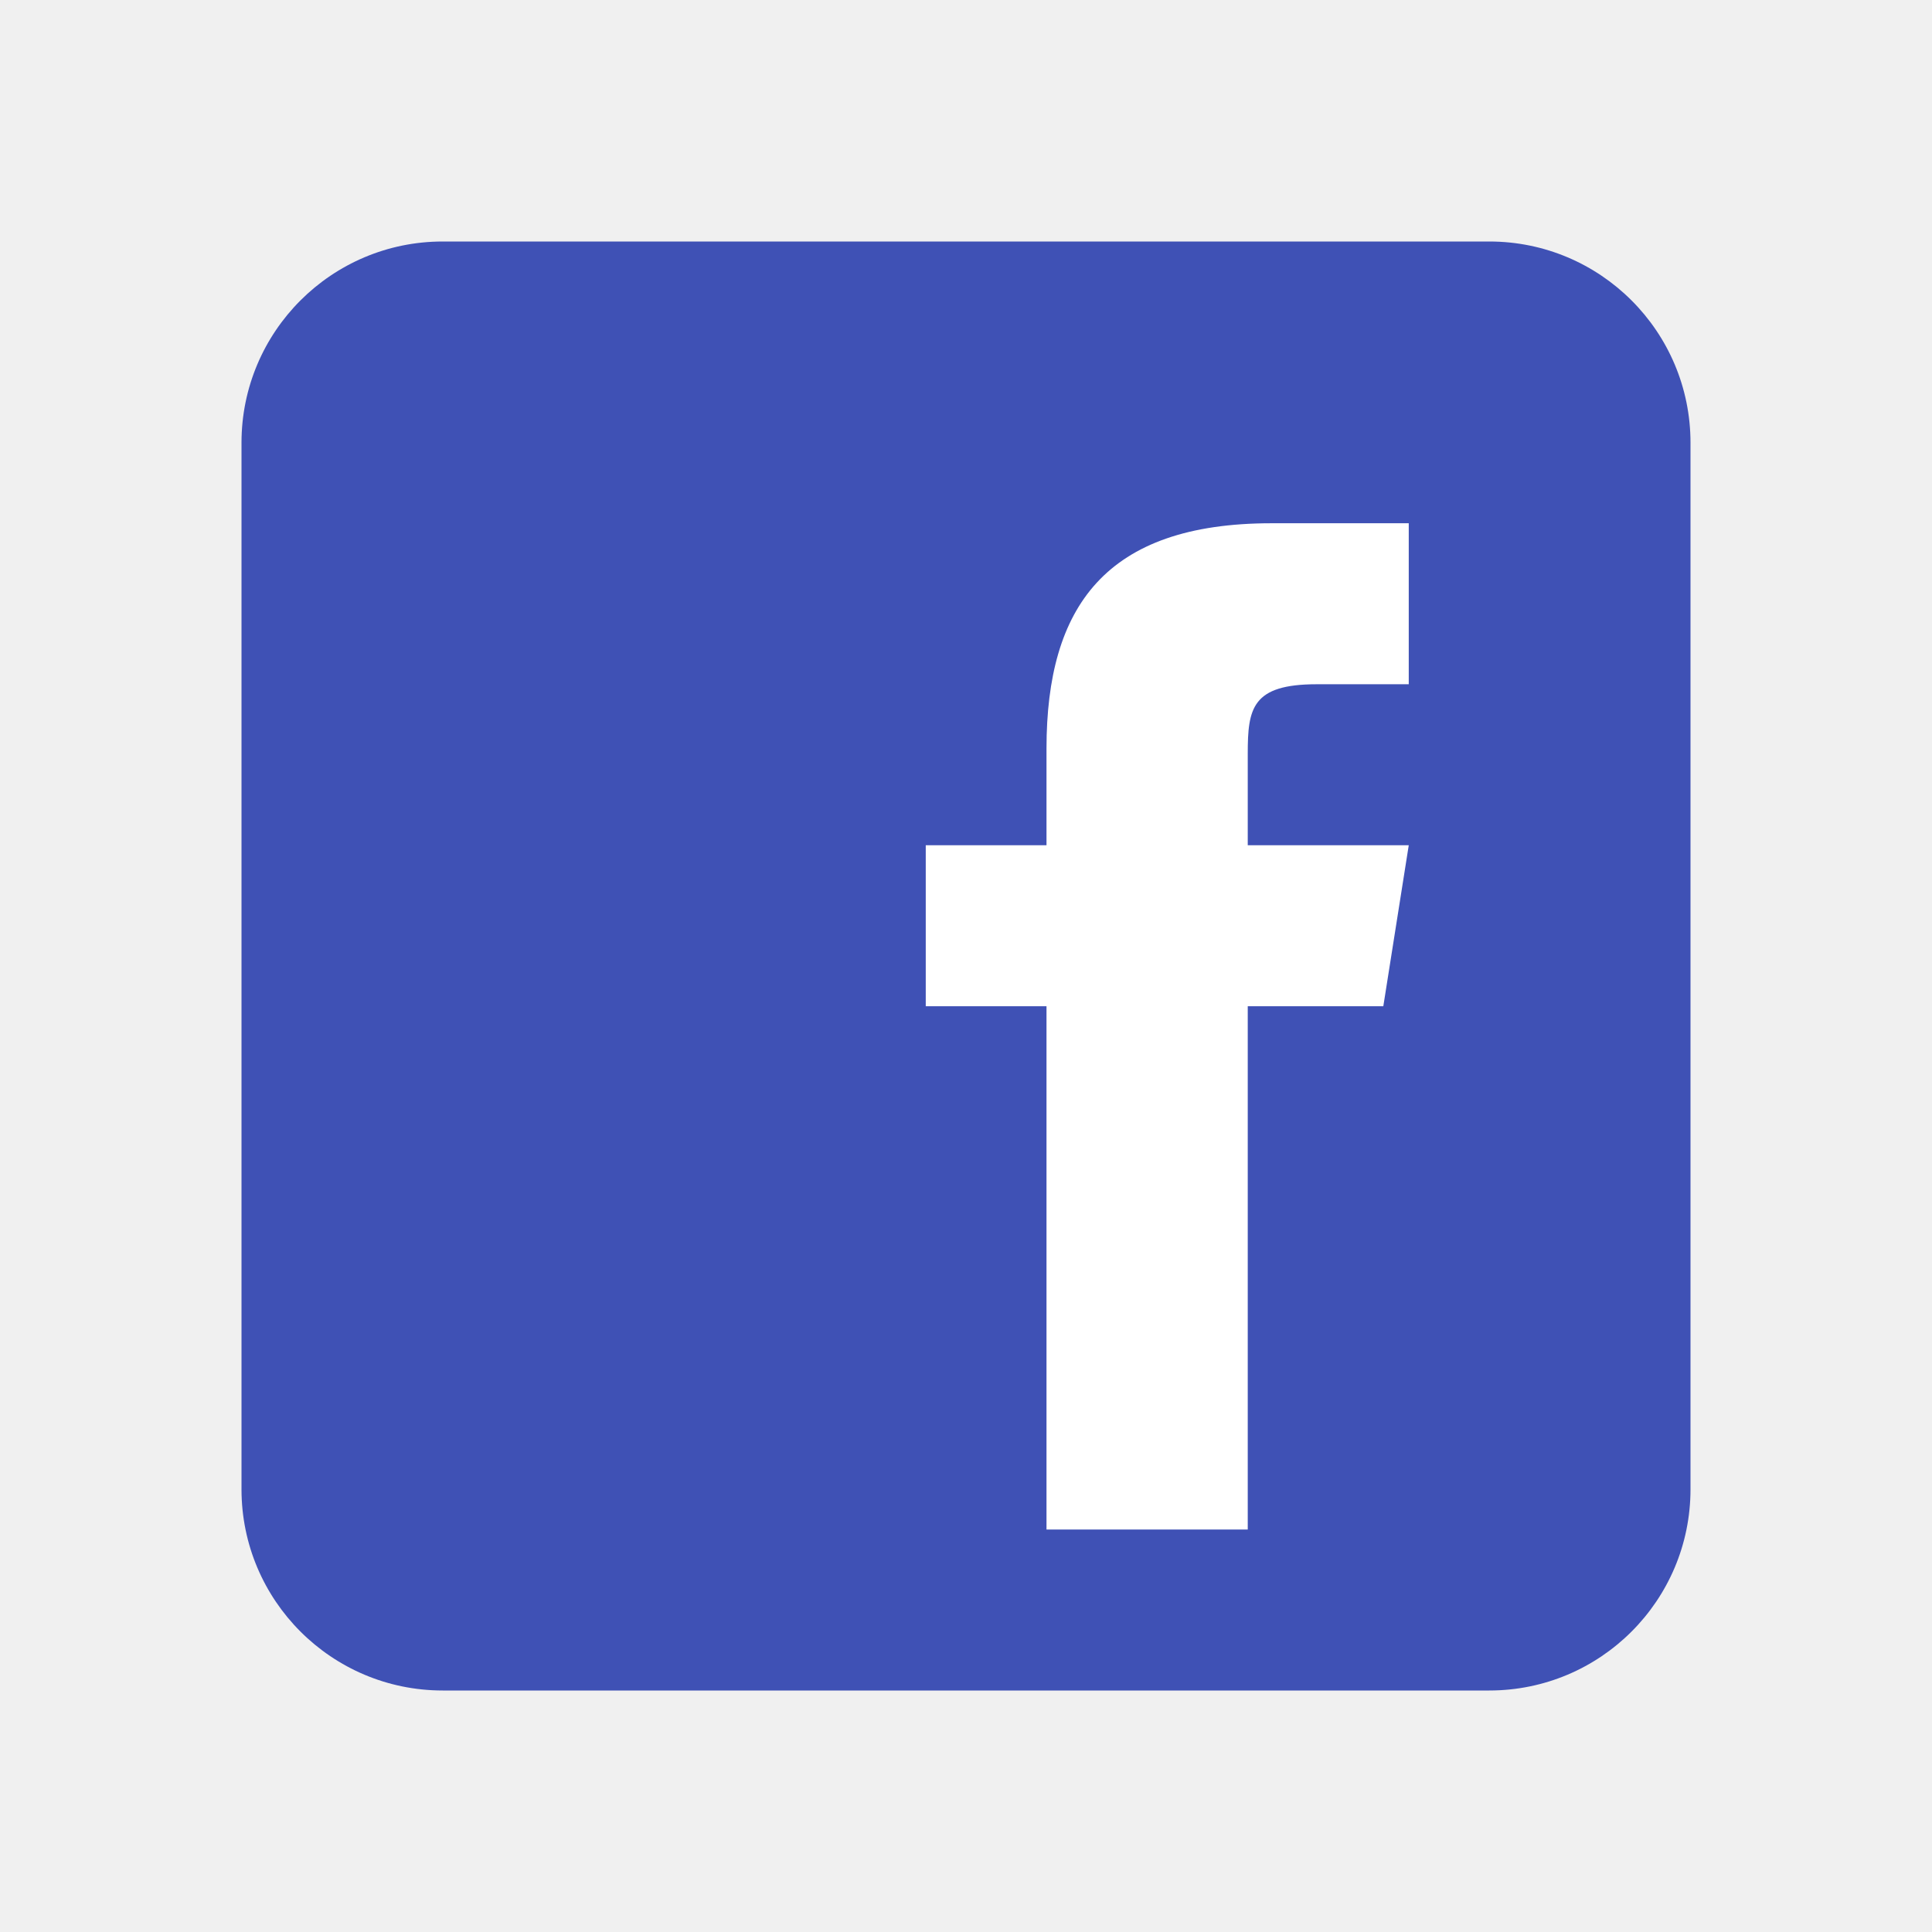
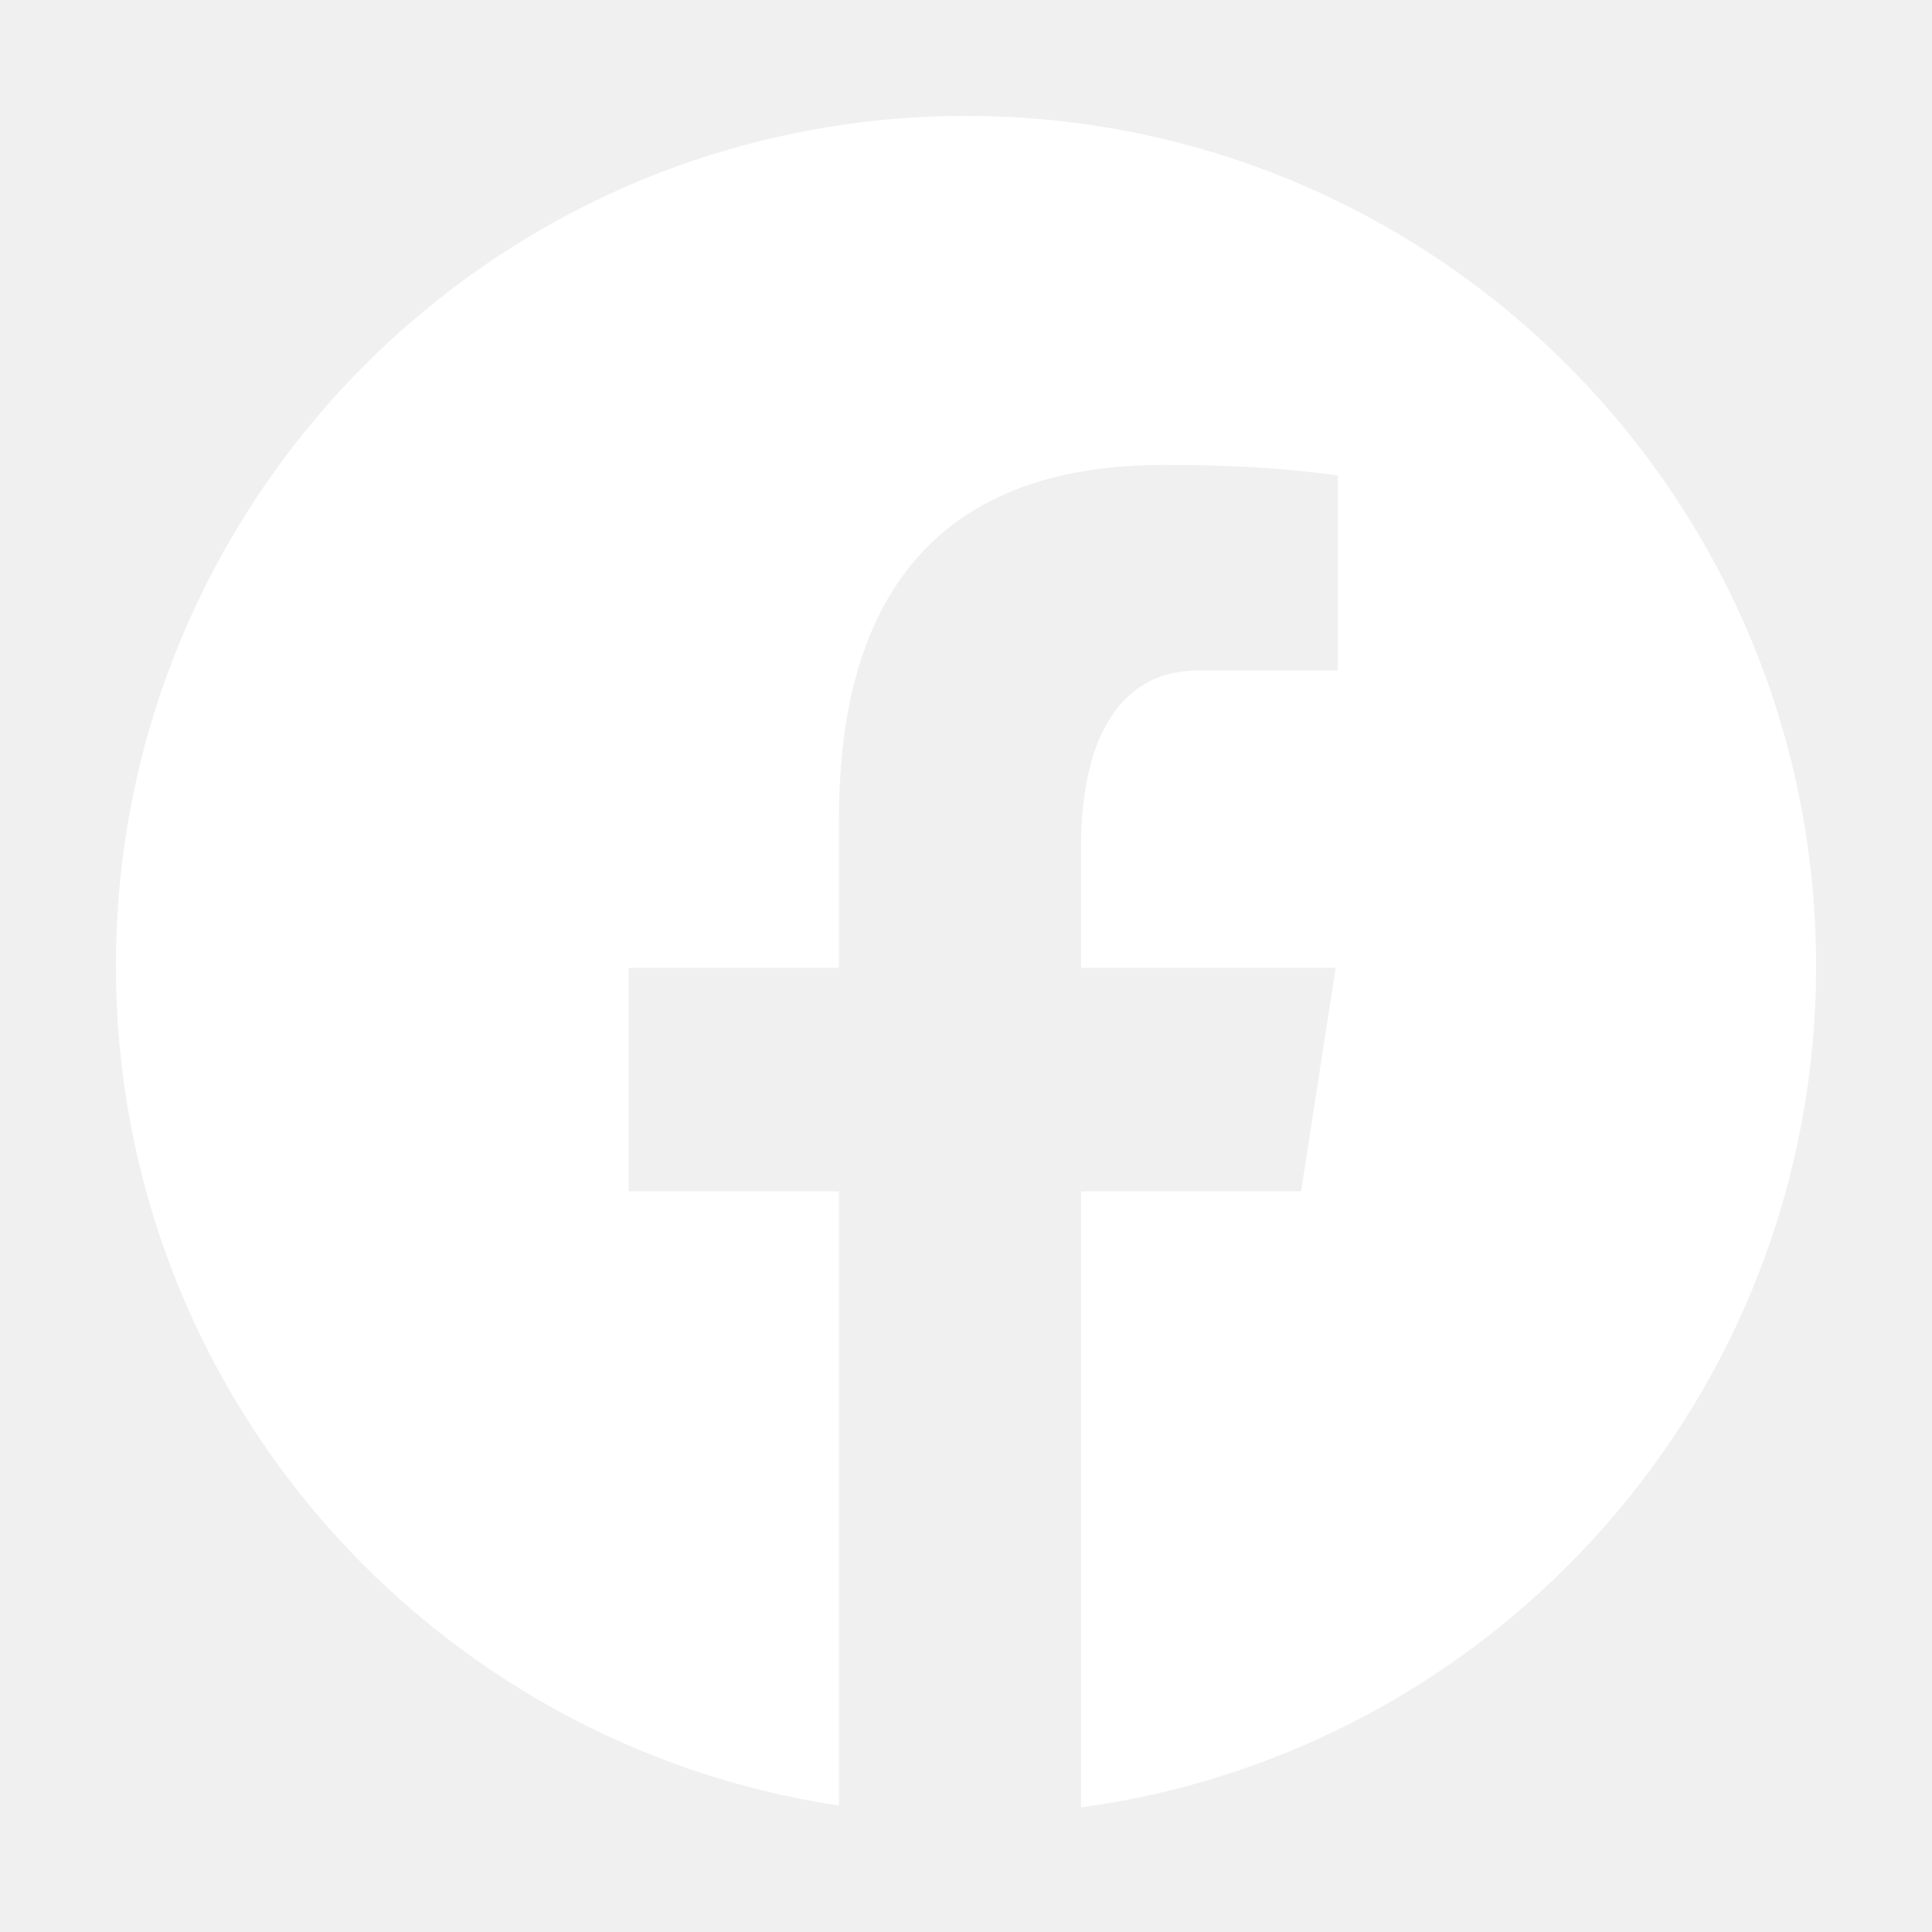
- <svg xmlns="http://www.w3.org/2000/svg" viewBox="0 0 48 48" width="50px" height="50px">
-   <path fill="#3F51B5" d="M42,37c0,2.762-2.238,5-5,5H11c-2.761,0-5-2.238-5-5V11c0-2.762,2.239-5,5-5h26c2.762,0,5,2.238,5,5V37z" />
-   <path fill="#FFF" d="M34.368,25H31v13h-5V25h-3v-4h3v-2.41c0.002-3.508,1.459-5.59,5.592-5.59H35v4h-2.287C31.104,17,31,17.6,31,18.723V21h4L34.368,25z" />
+ <svg xmlns="http://www.w3.org/2000/svg" fill="#FFFFFF" viewBox="0 0 50 50" width="50px" height="50px">
+   <path d="M25,3C12.85,3,3,12.85,3,25c0,11.03,8.125,20.137,18.712,21.728V30.831h-5.443v-5.783h5.443v-3.848 c0-6.371,3.104-9.168,8.399-9.168c2.536,0,3.877,0.188,4.512,0.274v5.048h-3.612c-2.248,0-3.033,2.131-3.033,4.533v3.161h6.588 l-0.894,5.783h-5.694v15.944C38.716,45.318,47,36.137,47,25C47,12.85,37.15,3,25,3z" />
</svg>
